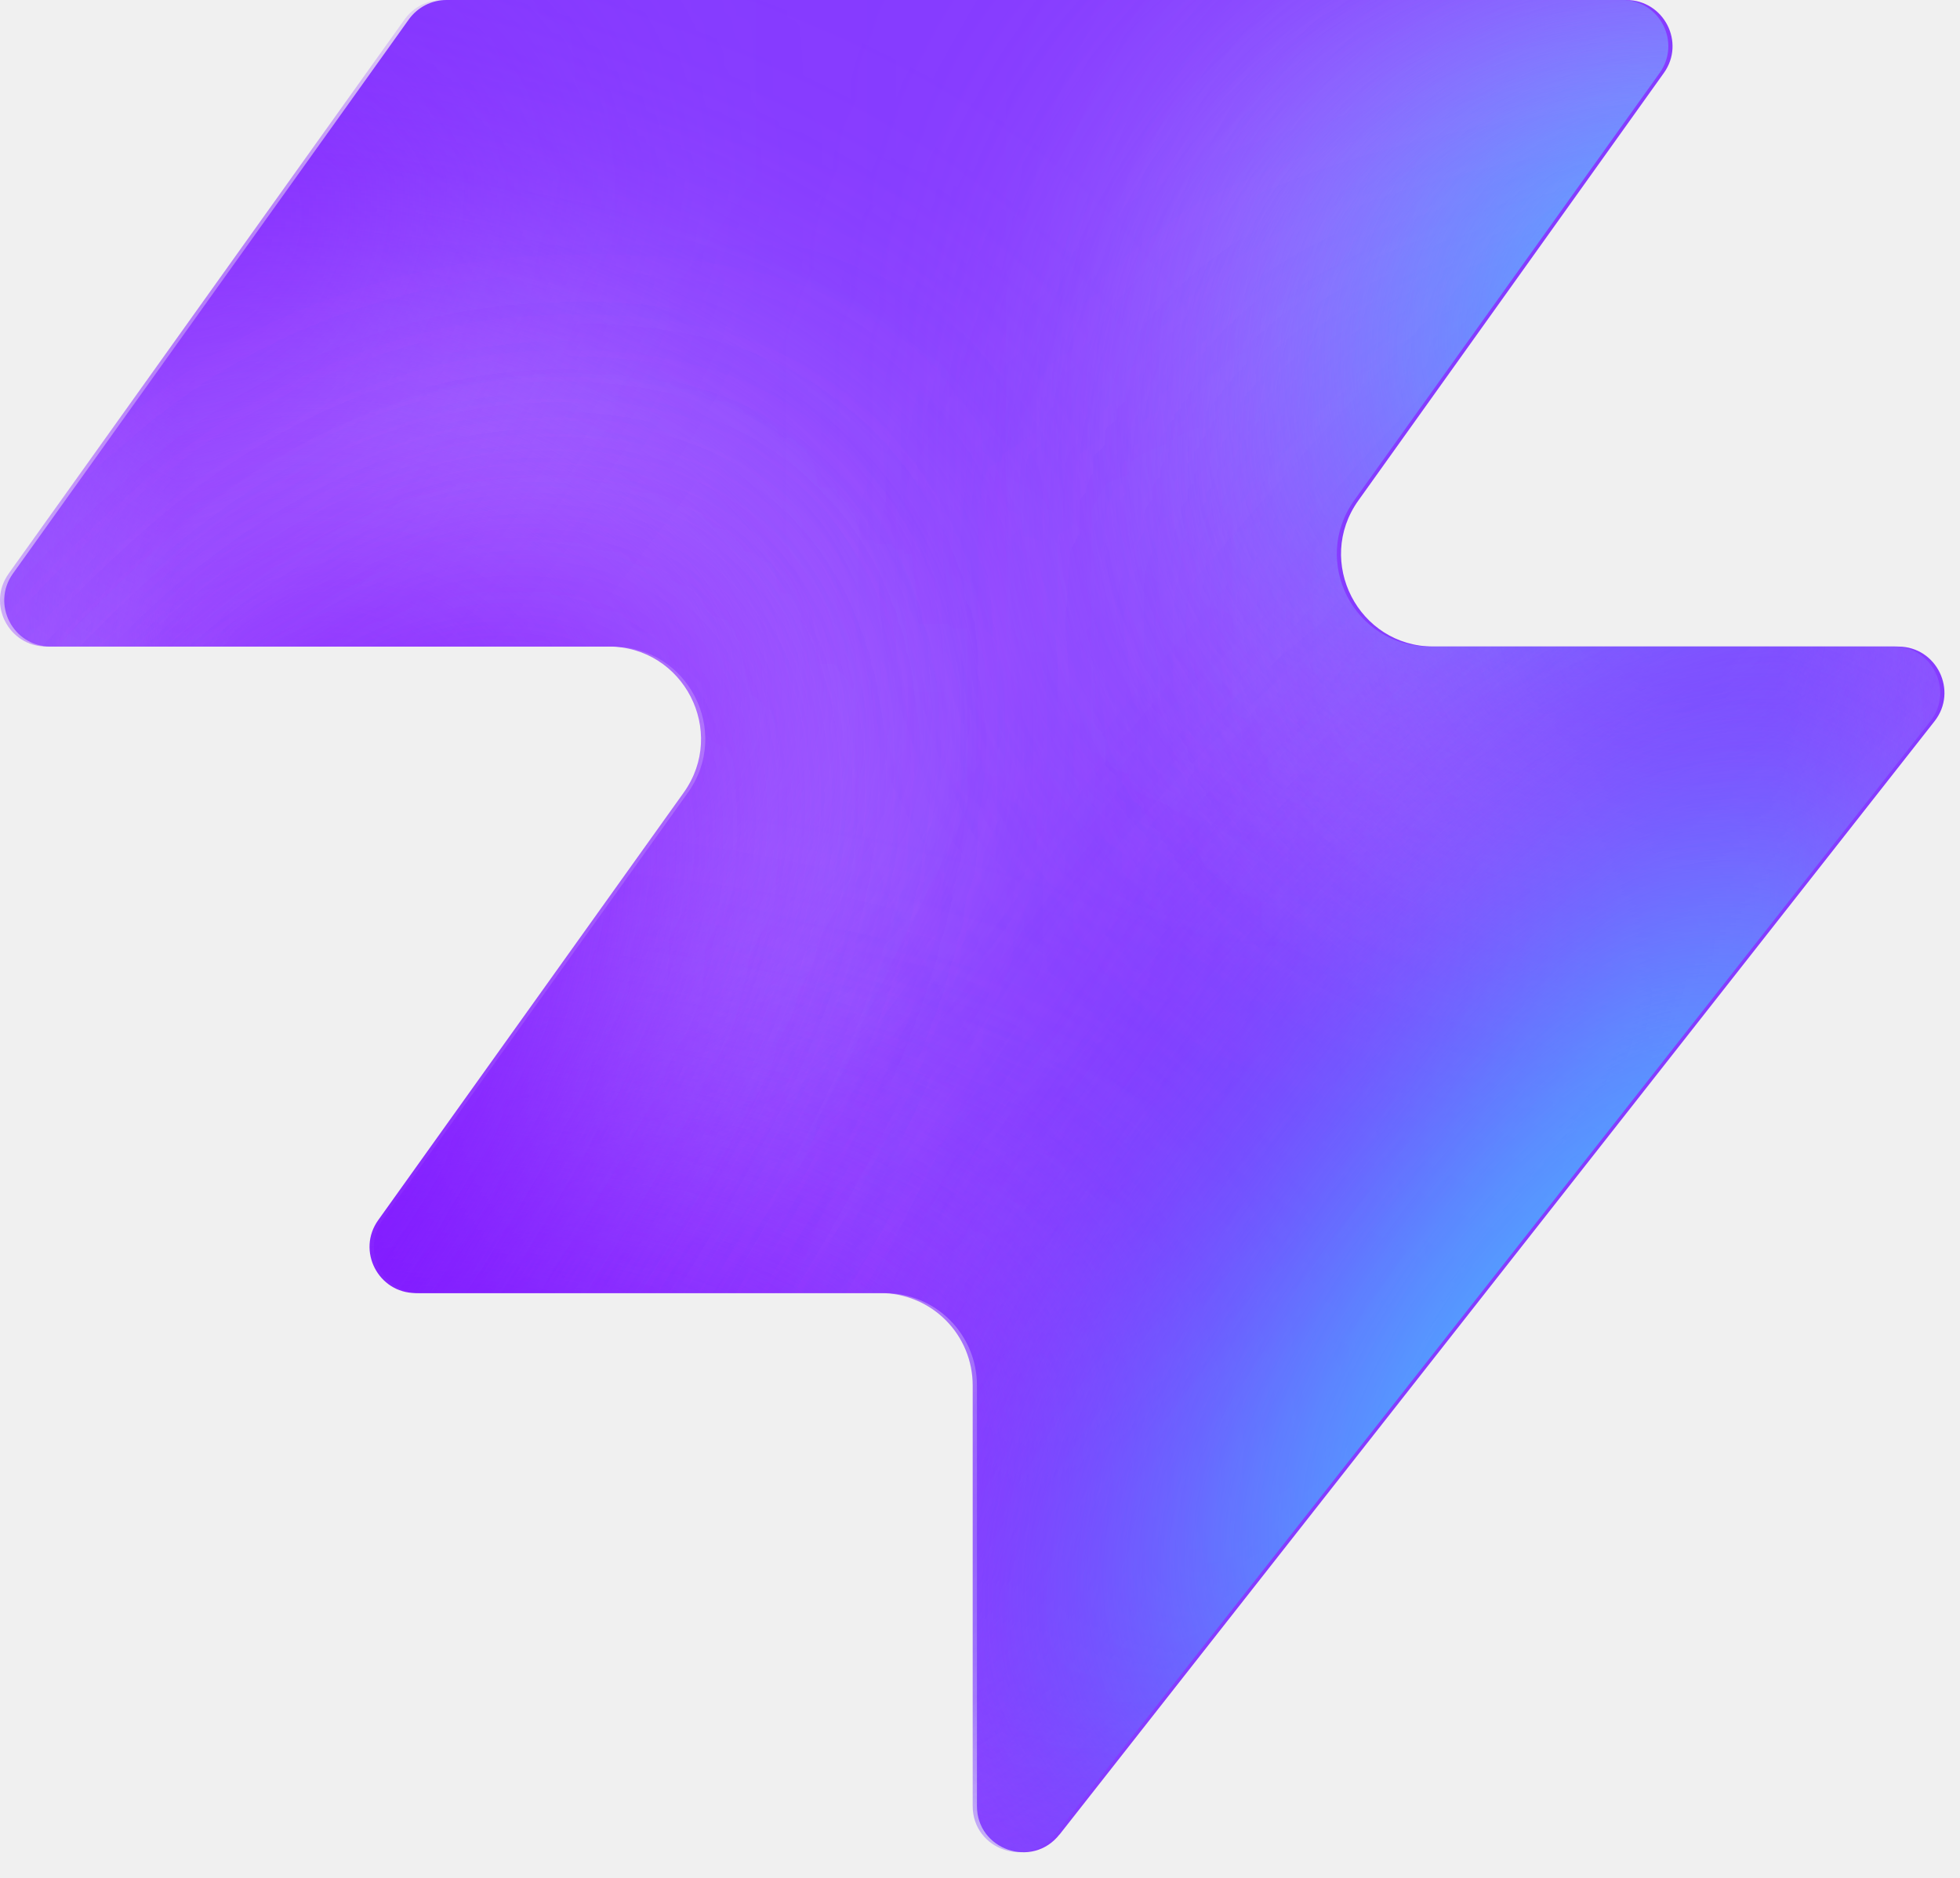
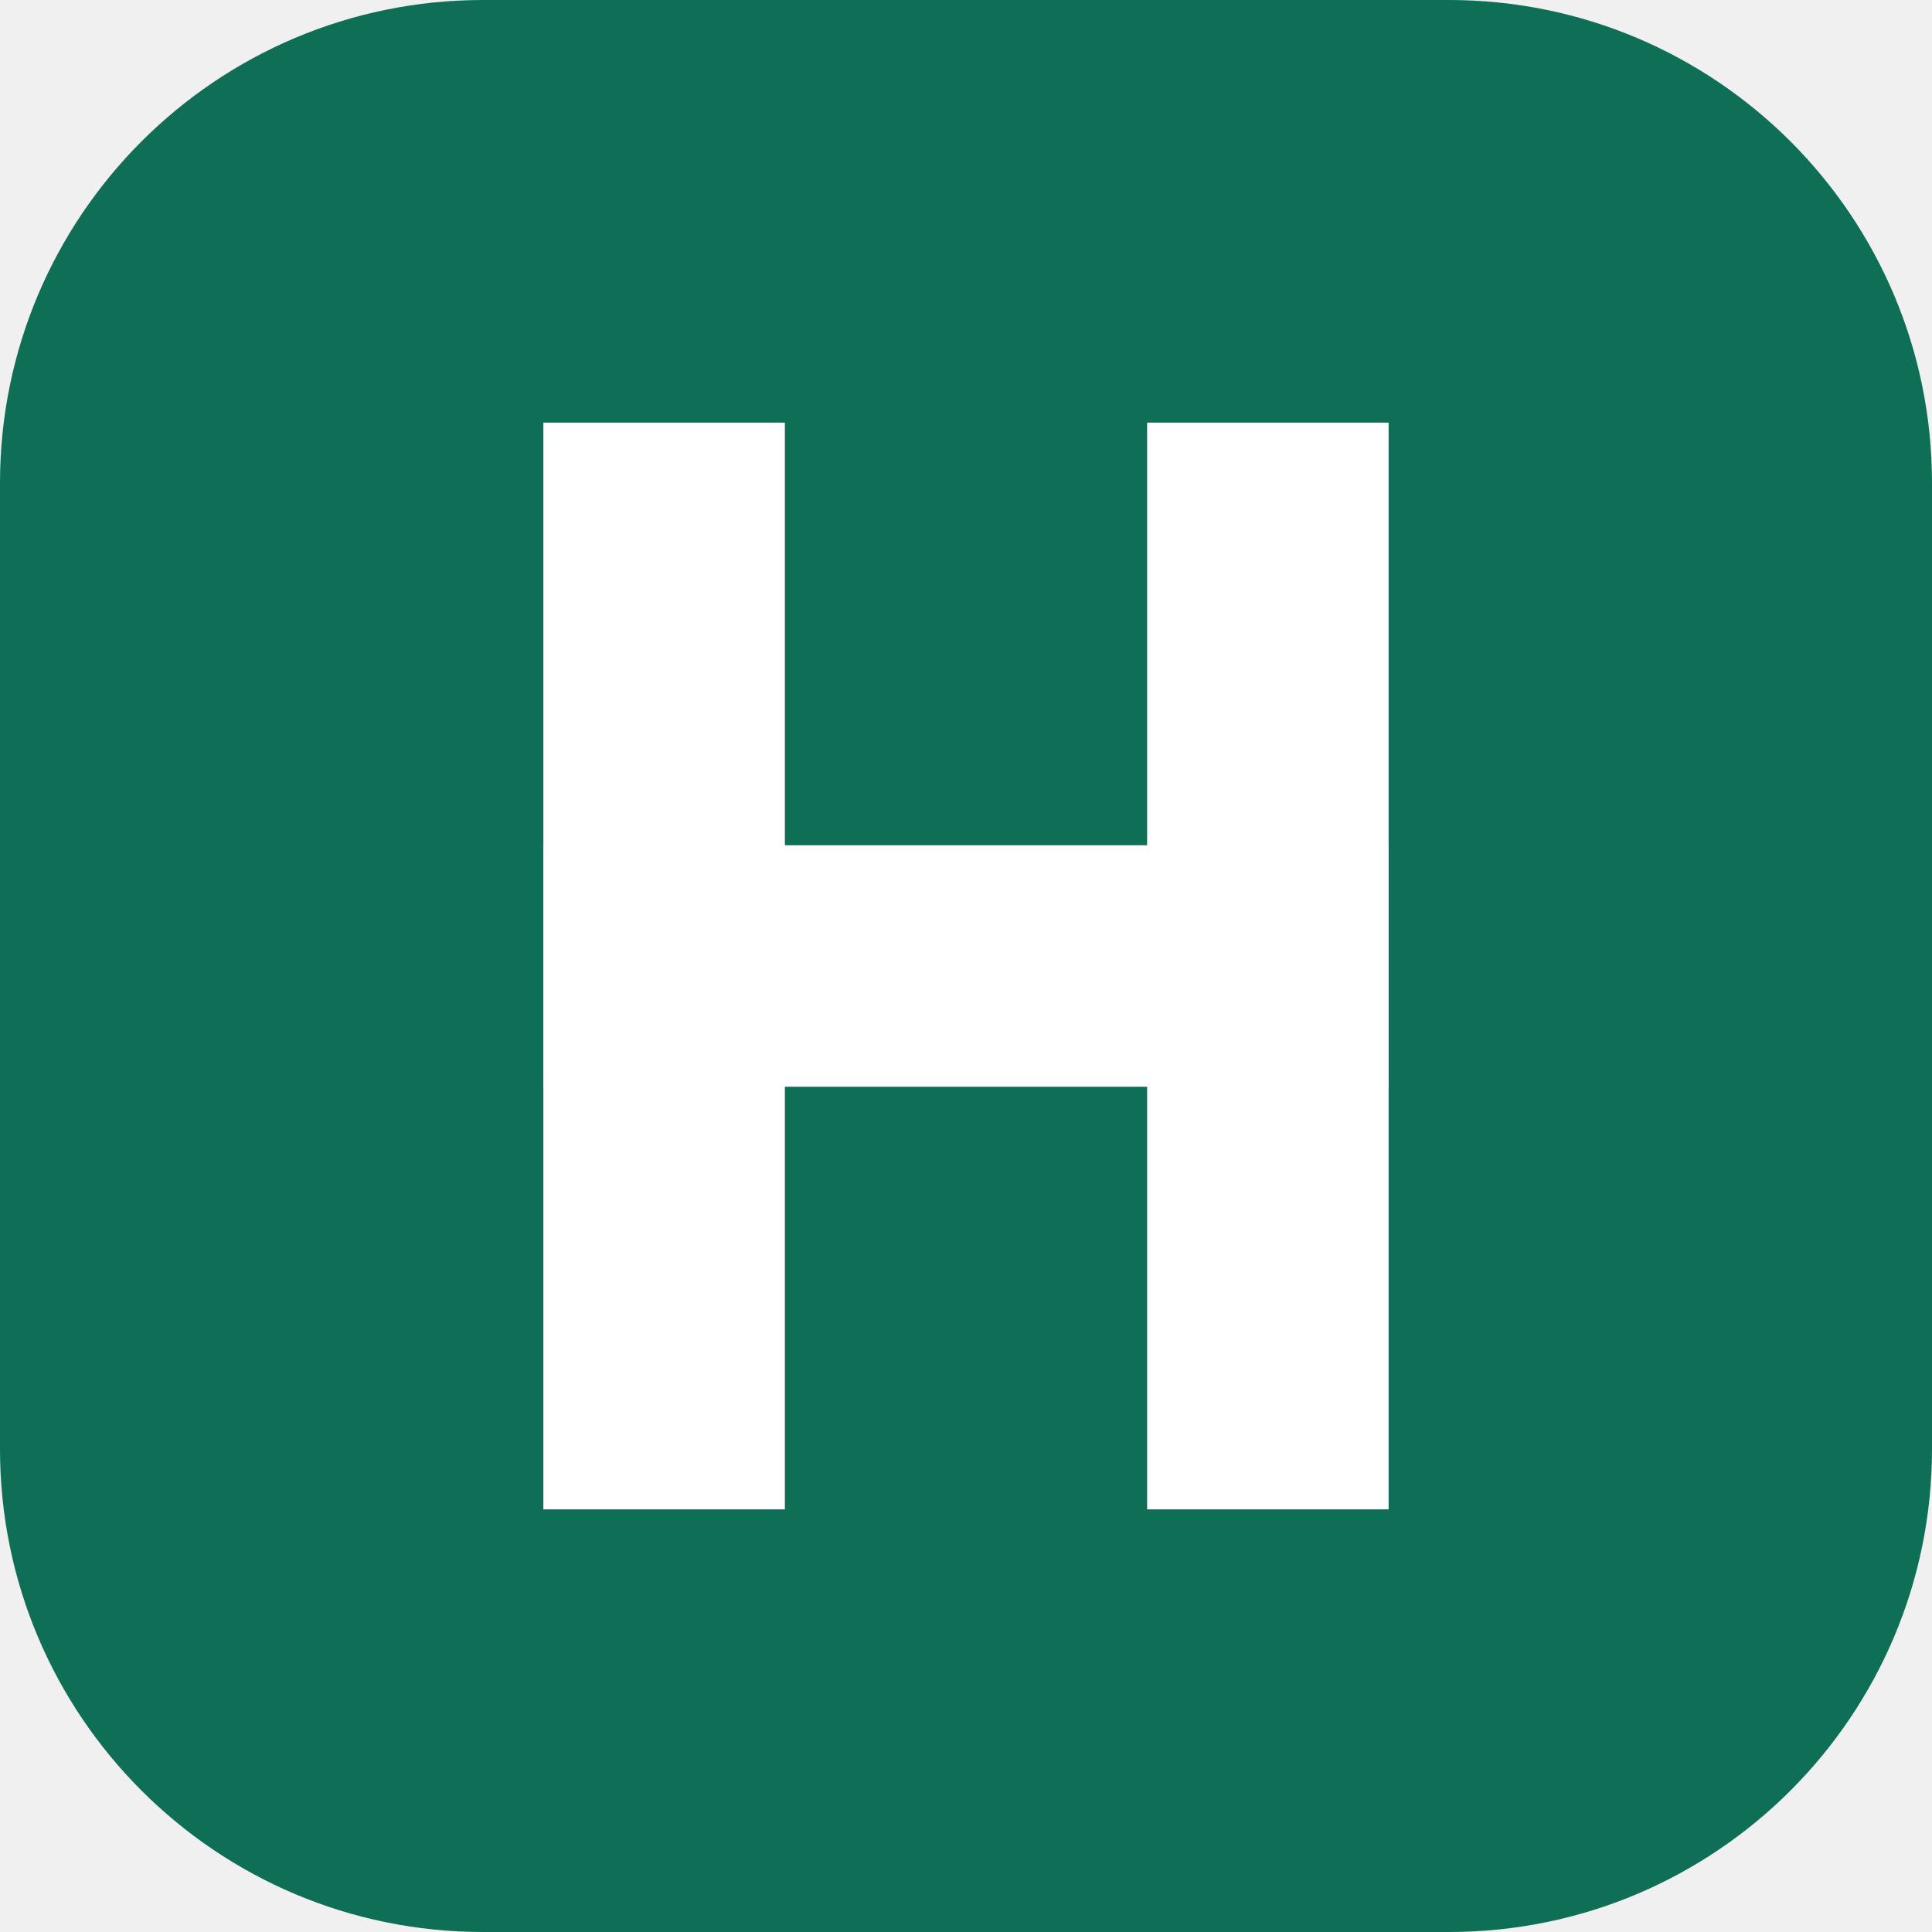
- <svg xmlns="http://www.w3.org/2000/svg" width="48" height="46" fill="none" viewBox="0 0 48 46">
-   <path fill="#863bff" d="M25.946 44.938c-.664.845-2.021.375-2.021-.698V33.937a2.26 2.26 0 0 0-2.262-2.262H10.287c-.92 0-1.456-1.04-.92-1.788l7.48-10.471c1.07-1.497 0-3.578-1.842-3.578H1.237c-.92 0-1.456-1.04-.92-1.788L10.013.474c.214-.297.556-.474.92-.474h28.894c.92 0 1.456 1.04.92 1.788l-7.48 10.471c-1.07 1.498 0 3.579 1.842 3.579h11.377c.943 0 1.473 1.088.89 1.83L25.947 44.94z" style="fill:#863bff;fill:color(display-p3 .525 .23 1);fill-opacity:1" />
-   <mask id="a" width="48" height="46" x="0" y="0" maskUnits="userSpaceOnUse" style="mask-type:alpha">
-     <path fill="#000" d="M25.842 44.938c-.664.844-2.021.375-2.021-.698V33.937a2.26 2.26 0 0 0-2.262-2.262H10.183c-.92 0-1.456-1.04-.92-1.788l7.48-10.471c1.07-1.498 0-3.579-1.842-3.579H1.133c-.92 0-1.456-1.04-.92-1.787L9.91.473c.214-.297.556-.474.92-.474h28.894c.92 0 1.456 1.04.92 1.788l-7.48 10.471c-1.07 1.498 0 3.578 1.842 3.578h11.377c.943 0 1.473 1.088.89 1.832L25.843 44.94z" style="fill:#000;fill-opacity:1" />
-   </mask>
-   <g mask="url(#a)">
-     <g filter="url(#b)">
-       <ellipse cx="5.508" cy="14.704" fill="#ede6ff" rx="5.508" ry="14.704" style="fill:#ede6ff;fill:color(display-p3 .927 .903 1);fill-opacity:1" transform="matrix(.00324 1 1 -.00324 -4.47 31.516)" />
-     </g>
-     <g filter="url(#c)">
-       <ellipse cx="10.399" cy="29.851" fill="#ede6ff" rx="10.399" ry="29.851" style="fill:#ede6ff;fill:color(display-p3 .927 .903 1);fill-opacity:1" transform="matrix(.00324 1 1 -.00324 -39.328 7.883)" />
-     </g>
-     <g filter="url(#d)">
-       <ellipse cx="5.508" cy="30.487" fill="#7e14ff" rx="5.508" ry="30.487" style="fill:#7e14ff;fill:color(display-p3 .492 .077 1);fill-opacity:1" transform="rotate(89.814 -25.913 -14.639)scale(1 -1)" />
-     </g>
-     <g filter="url(#e)">
-       <ellipse cx="5.508" cy="30.599" fill="#7e14ff" rx="5.508" ry="30.599" style="fill:#7e14ff;fill:color(display-p3 .492 .077 1);fill-opacity:1" transform="rotate(89.814 -32.644 -3.334)scale(1 -1)" />
-     </g>
-     <g filter="url(#f)">
-       <ellipse cx="5.508" cy="30.599" fill="#7e14ff" rx="5.508" ry="30.599" style="fill:#7e14ff;fill:color(display-p3 .492 .077 1);fill-opacity:1" transform="matrix(.00324 1 1 -.00324 -34.34 30.47)" />
-     </g>
-     <g filter="url(#g)">
-       <ellipse cx="14.072" cy="22.078" fill="#ede6ff" rx="14.072" ry="22.078" style="fill:#ede6ff;fill:color(display-p3 .927 .903 1);fill-opacity:1" transform="rotate(93.35 24.506 48.493)scale(-1 1)" />
-     </g>
-     <g filter="url(#h)">
-       <ellipse cx="3.47" cy="21.501" fill="#7e14ff" rx="3.47" ry="21.501" style="fill:#7e14ff;fill:color(display-p3 .492 .077 1);fill-opacity:1" transform="rotate(89.009 28.708 47.59)scale(-1 1)" />
-     </g>
-     <g filter="url(#i)">
-       <ellipse cx="3.47" cy="21.501" fill="#7e14ff" rx="3.47" ry="21.501" style="fill:#7e14ff;fill:color(display-p3 .492 .077 1);fill-opacity:1" transform="rotate(89.009 28.708 47.59)scale(-1 1)" />
-     </g>
-     <g filter="url(#j)">
-       <ellipse cx=".387" cy="8.972" fill="#7e14ff" rx="4.407" ry="29.108" style="fill:#7e14ff;fill:color(display-p3 .492 .077 1);fill-opacity:1" transform="rotate(39.51 .387 8.972)" />
-     </g>
-     <g filter="url(#k)">
-       <ellipse cx="47.523" cy="-6.092" fill="#7e14ff" rx="4.407" ry="29.108" style="fill:#7e14ff;fill:color(display-p3 .492 .077 1);fill-opacity:1" transform="rotate(37.892 47.523 -6.092)" />
-     </g>
-     <g filter="url(#l)">
-       <ellipse cx="41.412" cy="6.333" fill="#47bfff" rx="5.971" ry="9.665" style="fill:#47bfff;fill:color(display-p3 .28 .748 1);fill-opacity:1" transform="rotate(37.892 41.412 6.333)" />
-     </g>
-     <g filter="url(#m)">
-       <ellipse cx="-1.879" cy="38.332" fill="#7e14ff" rx="4.407" ry="29.108" style="fill:#7e14ff;fill:color(display-p3 .492 .077 1);fill-opacity:1" transform="rotate(37.892 -1.88 38.332)" />
-     </g>
-     <g filter="url(#n)">
-       <ellipse cx="-1.879" cy="38.332" fill="#7e14ff" rx="4.407" ry="29.108" style="fill:#7e14ff;fill:color(display-p3 .492 .077 1);fill-opacity:1" transform="rotate(37.892 -1.88 38.332)" />
-     </g>
-     <g filter="url(#o)">
-       <ellipse cx="35.651" cy="29.907" fill="#7e14ff" rx="4.407" ry="29.108" style="fill:#7e14ff;fill:color(display-p3 .492 .077 1);fill-opacity:1" transform="rotate(37.892 35.651 29.907)" />
-     </g>
-     <g filter="url(#p)">
-       <ellipse cx="38.418" cy="32.4" fill="#47bfff" rx="5.971" ry="15.297" style="fill:#47bfff;fill:color(display-p3 .28 .748 1);fill-opacity:1" transform="rotate(37.892 38.418 32.4)" />
-     </g>
-   </g>
-   <defs>
-     <filter id="b" width="60.045" height="41.654" x="-19.77" y="16.149" color-interpolation-filters="sRGB" filterUnits="userSpaceOnUse">
-       <feFlood flood-opacity="0" result="BackgroundImageFix" />
-       <feBlend in="SourceGraphic" in2="BackgroundImageFix" result="shape" />
-       <feGaussianBlur result="effect1_foregroundBlur_2002_17158" stdDeviation="7.659" />
-     </filter>
-     <filter id="c" width="90.34" height="51.437" x="-54.613" y="-7.533" color-interpolation-filters="sRGB" filterUnits="userSpaceOnUse">
-       <feFlood flood-opacity="0" result="BackgroundImageFix" />
-       <feBlend in="SourceGraphic" in2="BackgroundImageFix" result="shape" />
-       <feGaussianBlur result="effect1_foregroundBlur_2002_17158" stdDeviation="7.659" />
-     </filter>
-     <filter id="d" width="79.355" height="29.4" x="-49.64" y="2.03" color-interpolation-filters="sRGB" filterUnits="userSpaceOnUse">
-       <feFlood flood-opacity="0" result="BackgroundImageFix" />
-       <feBlend in="SourceGraphic" in2="BackgroundImageFix" result="shape" />
-       <feGaussianBlur result="effect1_foregroundBlur_2002_17158" stdDeviation="4.596" />
-     </filter>
-     <filter id="e" width="79.579" height="29.4" x="-45.045" y="20.029" color-interpolation-filters="sRGB" filterUnits="userSpaceOnUse">
-       <feFlood flood-opacity="0" result="BackgroundImageFix" />
-       <feBlend in="SourceGraphic" in2="BackgroundImageFix" result="shape" />
-       <feGaussianBlur result="effect1_foregroundBlur_2002_17158" stdDeviation="4.596" />
-     </filter>
-     <filter id="f" width="79.579" height="29.4" x="-43.513" y="21.178" color-interpolation-filters="sRGB" filterUnits="userSpaceOnUse">
-       <feFlood flood-opacity="0" result="BackgroundImageFix" />
-       <feBlend in="SourceGraphic" in2="BackgroundImageFix" result="shape" />
-       <feGaussianBlur result="effect1_foregroundBlur_2002_17158" stdDeviation="4.596" />
-     </filter>
-     <filter id="g" width="74.749" height="58.852" x="15.756" y="-17.901" color-interpolation-filters="sRGB" filterUnits="userSpaceOnUse">
-       <feFlood flood-opacity="0" result="BackgroundImageFix" />
-       <feBlend in="SourceGraphic" in2="BackgroundImageFix" result="shape" />
-       <feGaussianBlur result="effect1_foregroundBlur_2002_17158" stdDeviation="7.659" />
-     </filter>
-     <filter id="h" width="61.377" height="25.362" x="23.548" y="2.284" color-interpolation-filters="sRGB" filterUnits="userSpaceOnUse">
-       <feFlood flood-opacity="0" result="BackgroundImageFix" />
-       <feBlend in="SourceGraphic" in2="BackgroundImageFix" result="shape" />
-       <feGaussianBlur result="effect1_foregroundBlur_2002_17158" stdDeviation="4.596" />
-     </filter>
-     <filter id="i" width="61.377" height="25.362" x="23.548" y="2.284" color-interpolation-filters="sRGB" filterUnits="userSpaceOnUse">
-       <feFlood flood-opacity="0" result="BackgroundImageFix" />
-       <feBlend in="SourceGraphic" in2="BackgroundImageFix" result="shape" />
-       <feGaussianBlur result="effect1_foregroundBlur_2002_17158" stdDeviation="4.596" />
-     </filter>
-     <filter id="j" width="56.045" height="63.649" x="-27.636" y="-22.853" color-interpolation-filters="sRGB" filterUnits="userSpaceOnUse">
-       <feFlood flood-opacity="0" result="BackgroundImageFix" />
-       <feBlend in="SourceGraphic" in2="BackgroundImageFix" result="shape" />
-       <feGaussianBlur result="effect1_foregroundBlur_2002_17158" stdDeviation="4.596" />
-     </filter>
-     <filter id="k" width="54.814" height="64.646" x="20.116" y="-38.415" color-interpolation-filters="sRGB" filterUnits="userSpaceOnUse">
-       <feFlood flood-opacity="0" result="BackgroundImageFix" />
-       <feBlend in="SourceGraphic" in2="BackgroundImageFix" result="shape" />
-       <feGaussianBlur result="effect1_foregroundBlur_2002_17158" stdDeviation="4.596" />
-     </filter>
-     <filter id="l" width="33.541" height="35.313" x="24.641" y="-11.323" color-interpolation-filters="sRGB" filterUnits="userSpaceOnUse">
-       <feFlood flood-opacity="0" result="BackgroundImageFix" />
-       <feBlend in="SourceGraphic" in2="BackgroundImageFix" result="shape" />
-       <feGaussianBlur result="effect1_foregroundBlur_2002_17158" stdDeviation="4.596" />
-     </filter>
-     <filter id="m" width="54.814" height="64.646" x="-29.286" y="6.009" color-interpolation-filters="sRGB" filterUnits="userSpaceOnUse">
-       <feFlood flood-opacity="0" result="BackgroundImageFix" />
-       <feBlend in="SourceGraphic" in2="BackgroundImageFix" result="shape" />
-       <feGaussianBlur result="effect1_foregroundBlur_2002_17158" stdDeviation="4.596" />
-     </filter>
-     <filter id="n" width="54.814" height="64.646" x="-29.286" y="6.009" color-interpolation-filters="sRGB" filterUnits="userSpaceOnUse">
-       <feFlood flood-opacity="0" result="BackgroundImageFix" />
-       <feBlend in="SourceGraphic" in2="BackgroundImageFix" result="shape" />
-       <feGaussianBlur result="effect1_foregroundBlur_2002_17158" stdDeviation="4.596" />
-     </filter>
-     <filter id="o" width="54.814" height="64.646" x="8.244" y="-2.416" color-interpolation-filters="sRGB" filterUnits="userSpaceOnUse">
-       <feFlood flood-opacity="0" result="BackgroundImageFix" />
-       <feBlend in="SourceGraphic" in2="BackgroundImageFix" result="shape" />
-       <feGaussianBlur result="effect1_foregroundBlur_2002_17158" stdDeviation="4.596" />
-     </filter>
-     <filter id="p" width="39.409" height="43.623" x="18.713" y="10.588" color-interpolation-filters="sRGB" filterUnits="userSpaceOnUse">
-       <feFlood flood-opacity="0" result="BackgroundImageFix" />
-       <feBlend in="SourceGraphic" in2="BackgroundImageFix" result="shape" />
-       <feGaussianBlur result="effect1_foregroundBlur_2002_17158" stdDeviation="4.596" />
-     </filter>
-   </defs>
+ <svg xmlns="http://www.w3.org/2000/svg" width="32" height="32" viewBox="0 0 32 32">
+   <rect width="32" height="32" rx="8" fill="#0f6e56" />
+   <rect x="9" y="7" width="4" height="18" fill="#fff" />
+   <rect x="19" y="7" width="4" height="18" fill="#fff" />
+   <rect x="9" y="14" width="14" height="4" fill="#fff" />
</svg>
